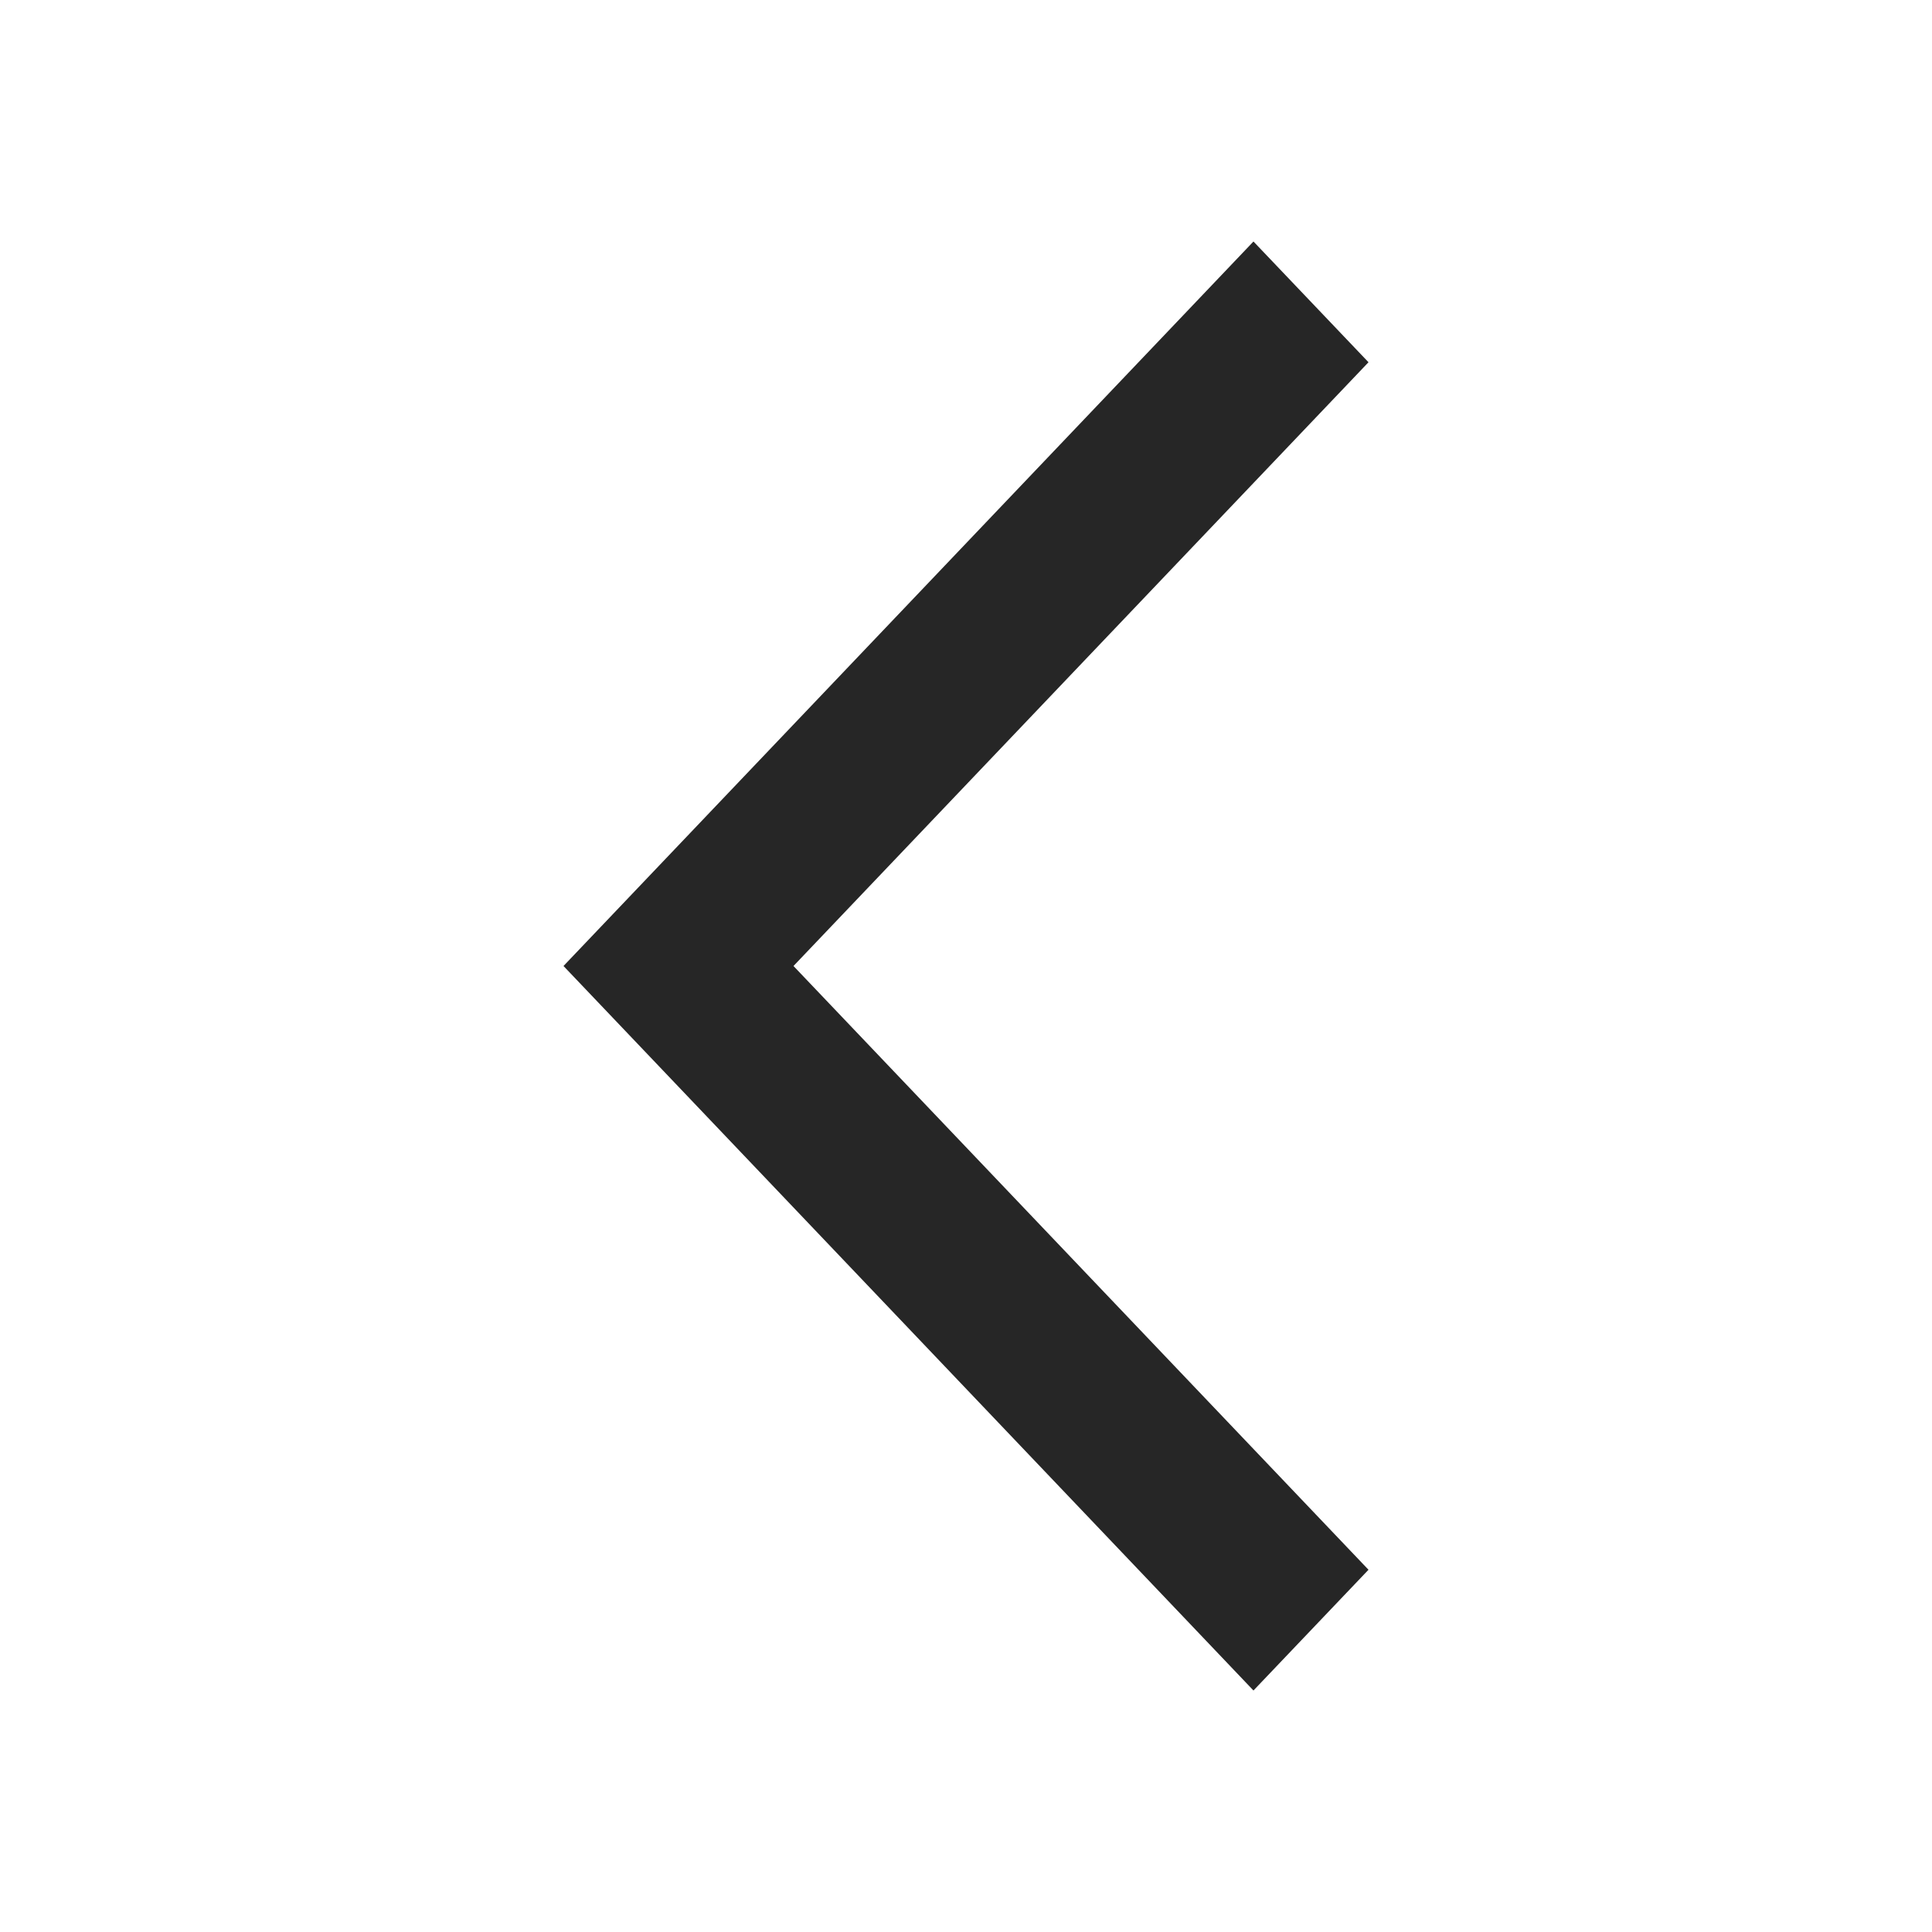
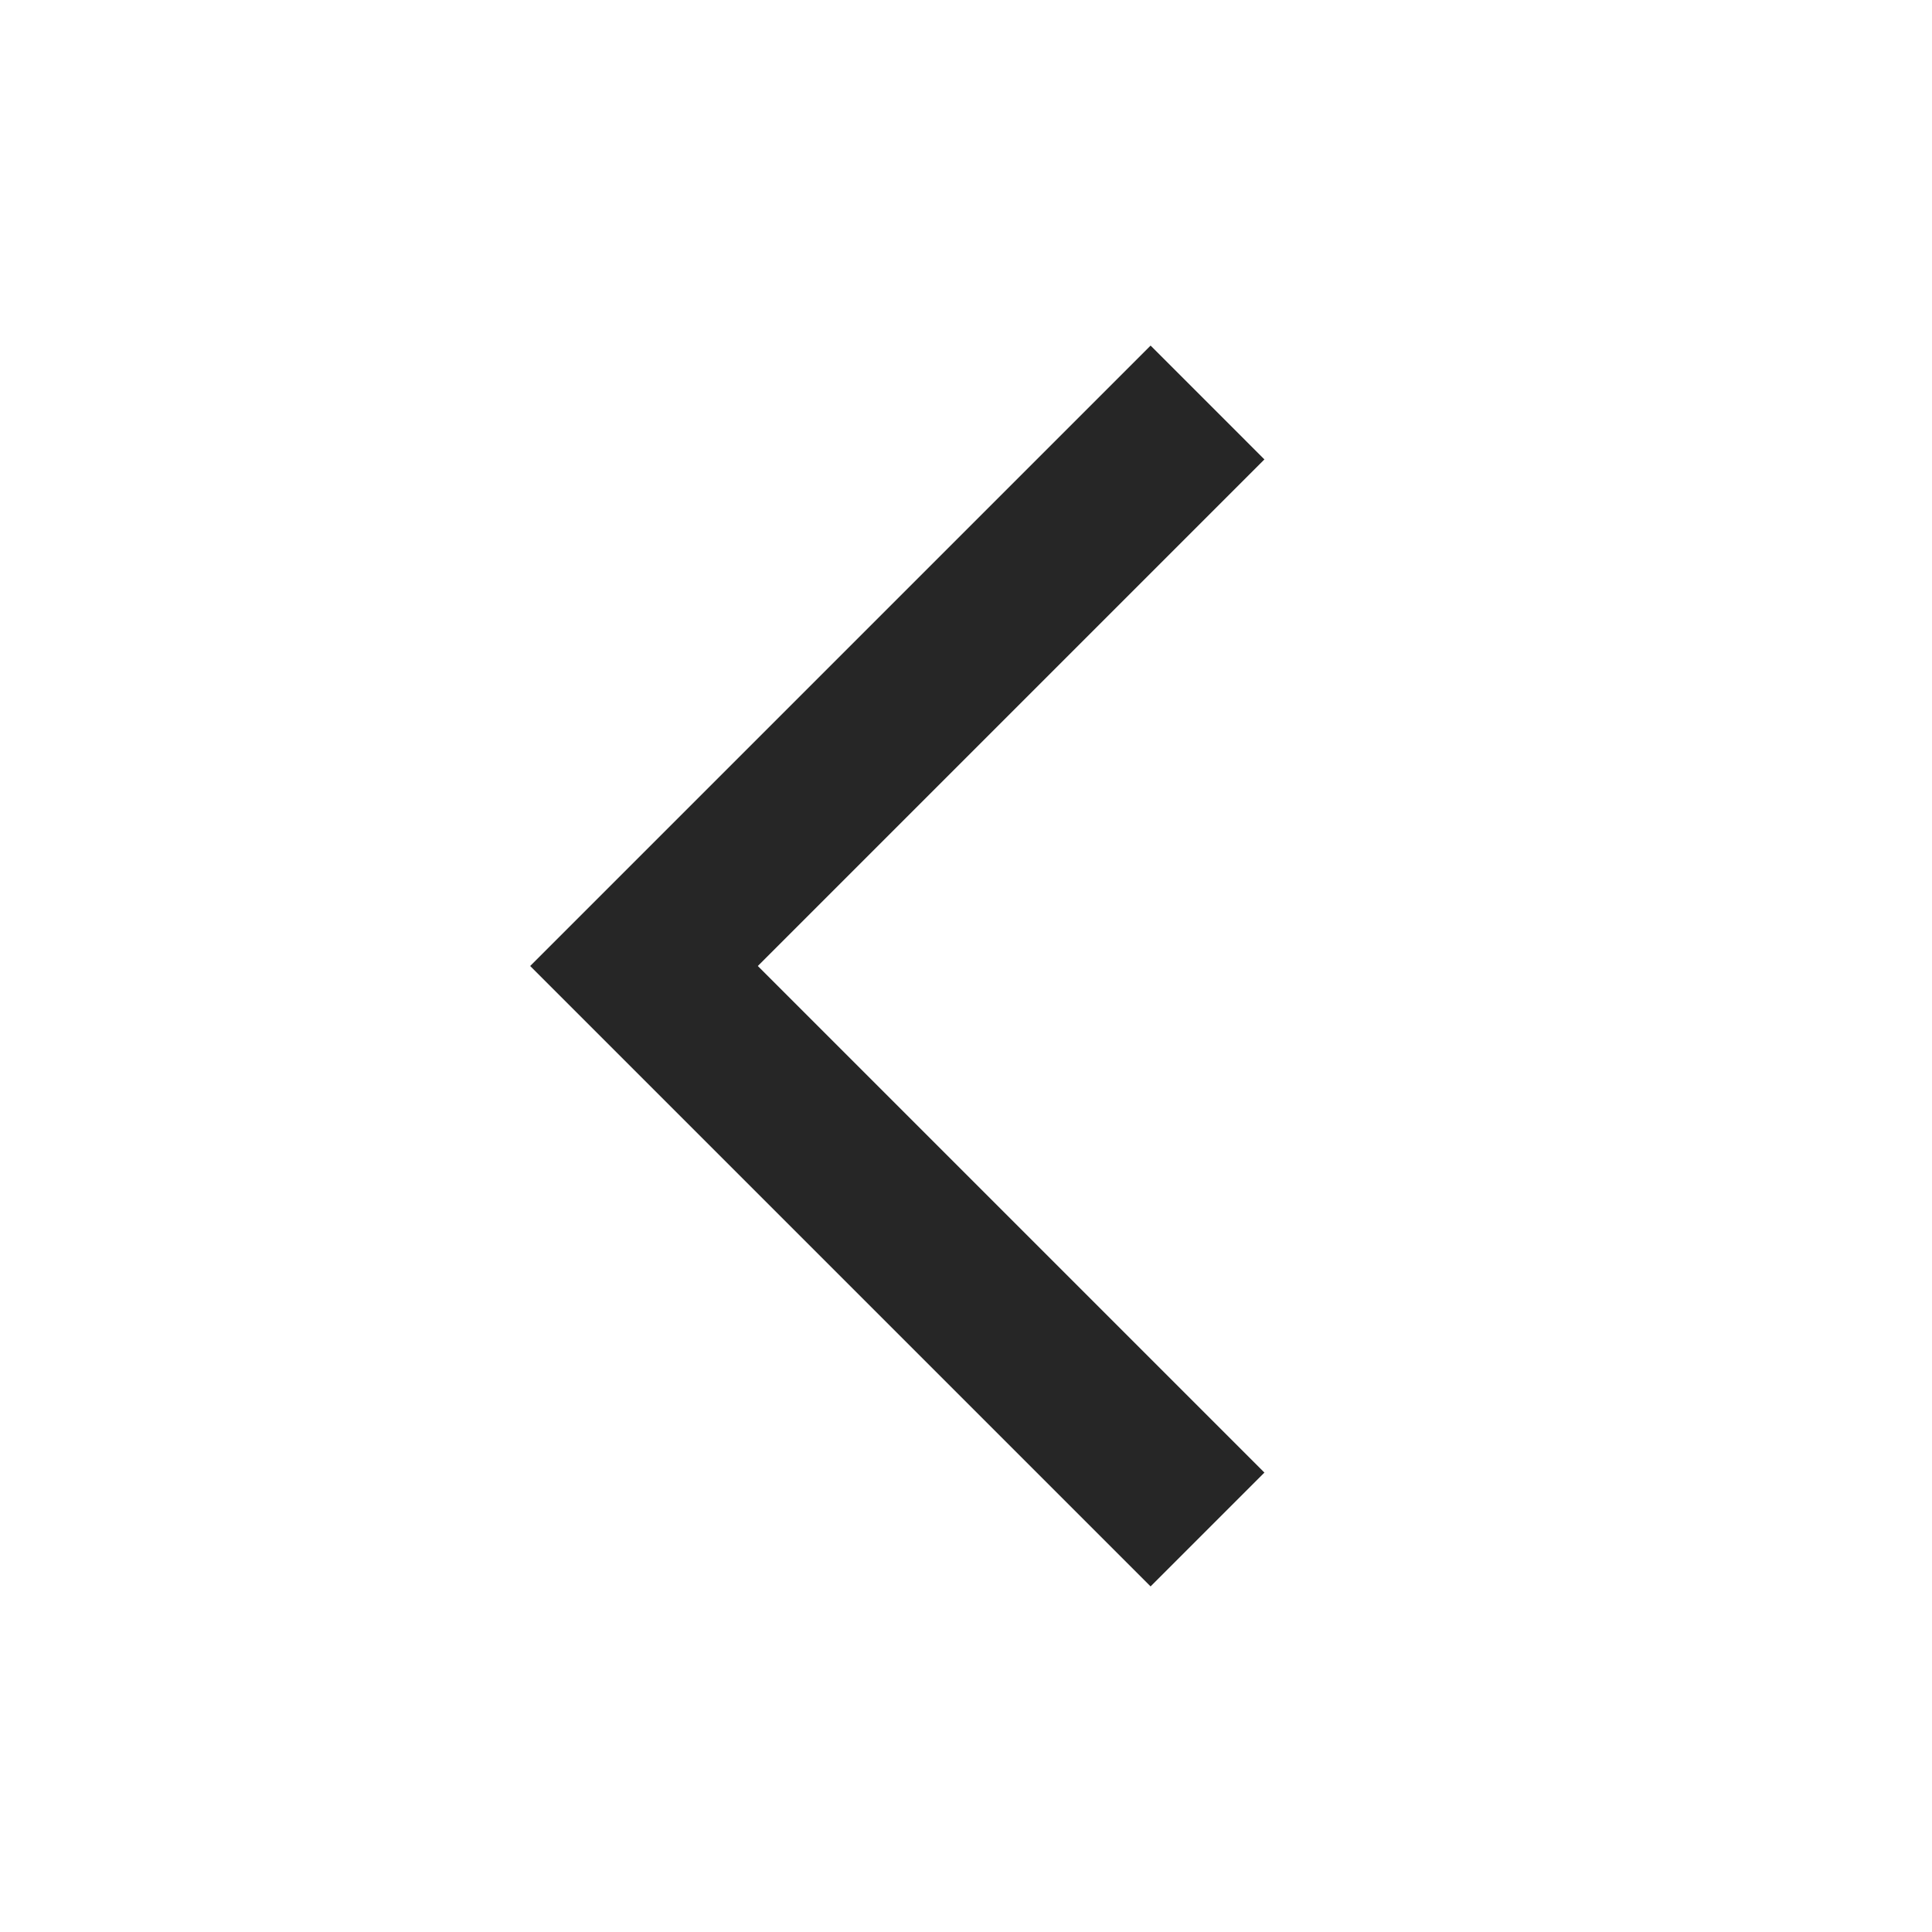
<svg xmlns="http://www.w3.org/2000/svg" width="24" height="24" viewBox="0 0 24 24" fill="none">
-   <path fill-rule="evenodd" clip-rule="evenodd" d="M7 12L15.571 3L17 4.5L9.857 12L17 19.5L15.571 21L7 12Z" fill="#262626" />
+   <path fill-rule="evenodd" clip-rule="evenodd" d="M6.586 12L14.293 4.293L15.707 5.707L9.414 12L15.707 18.293L14.293 19.707L6.586 12Z" fill="#262626" />
</svg>
